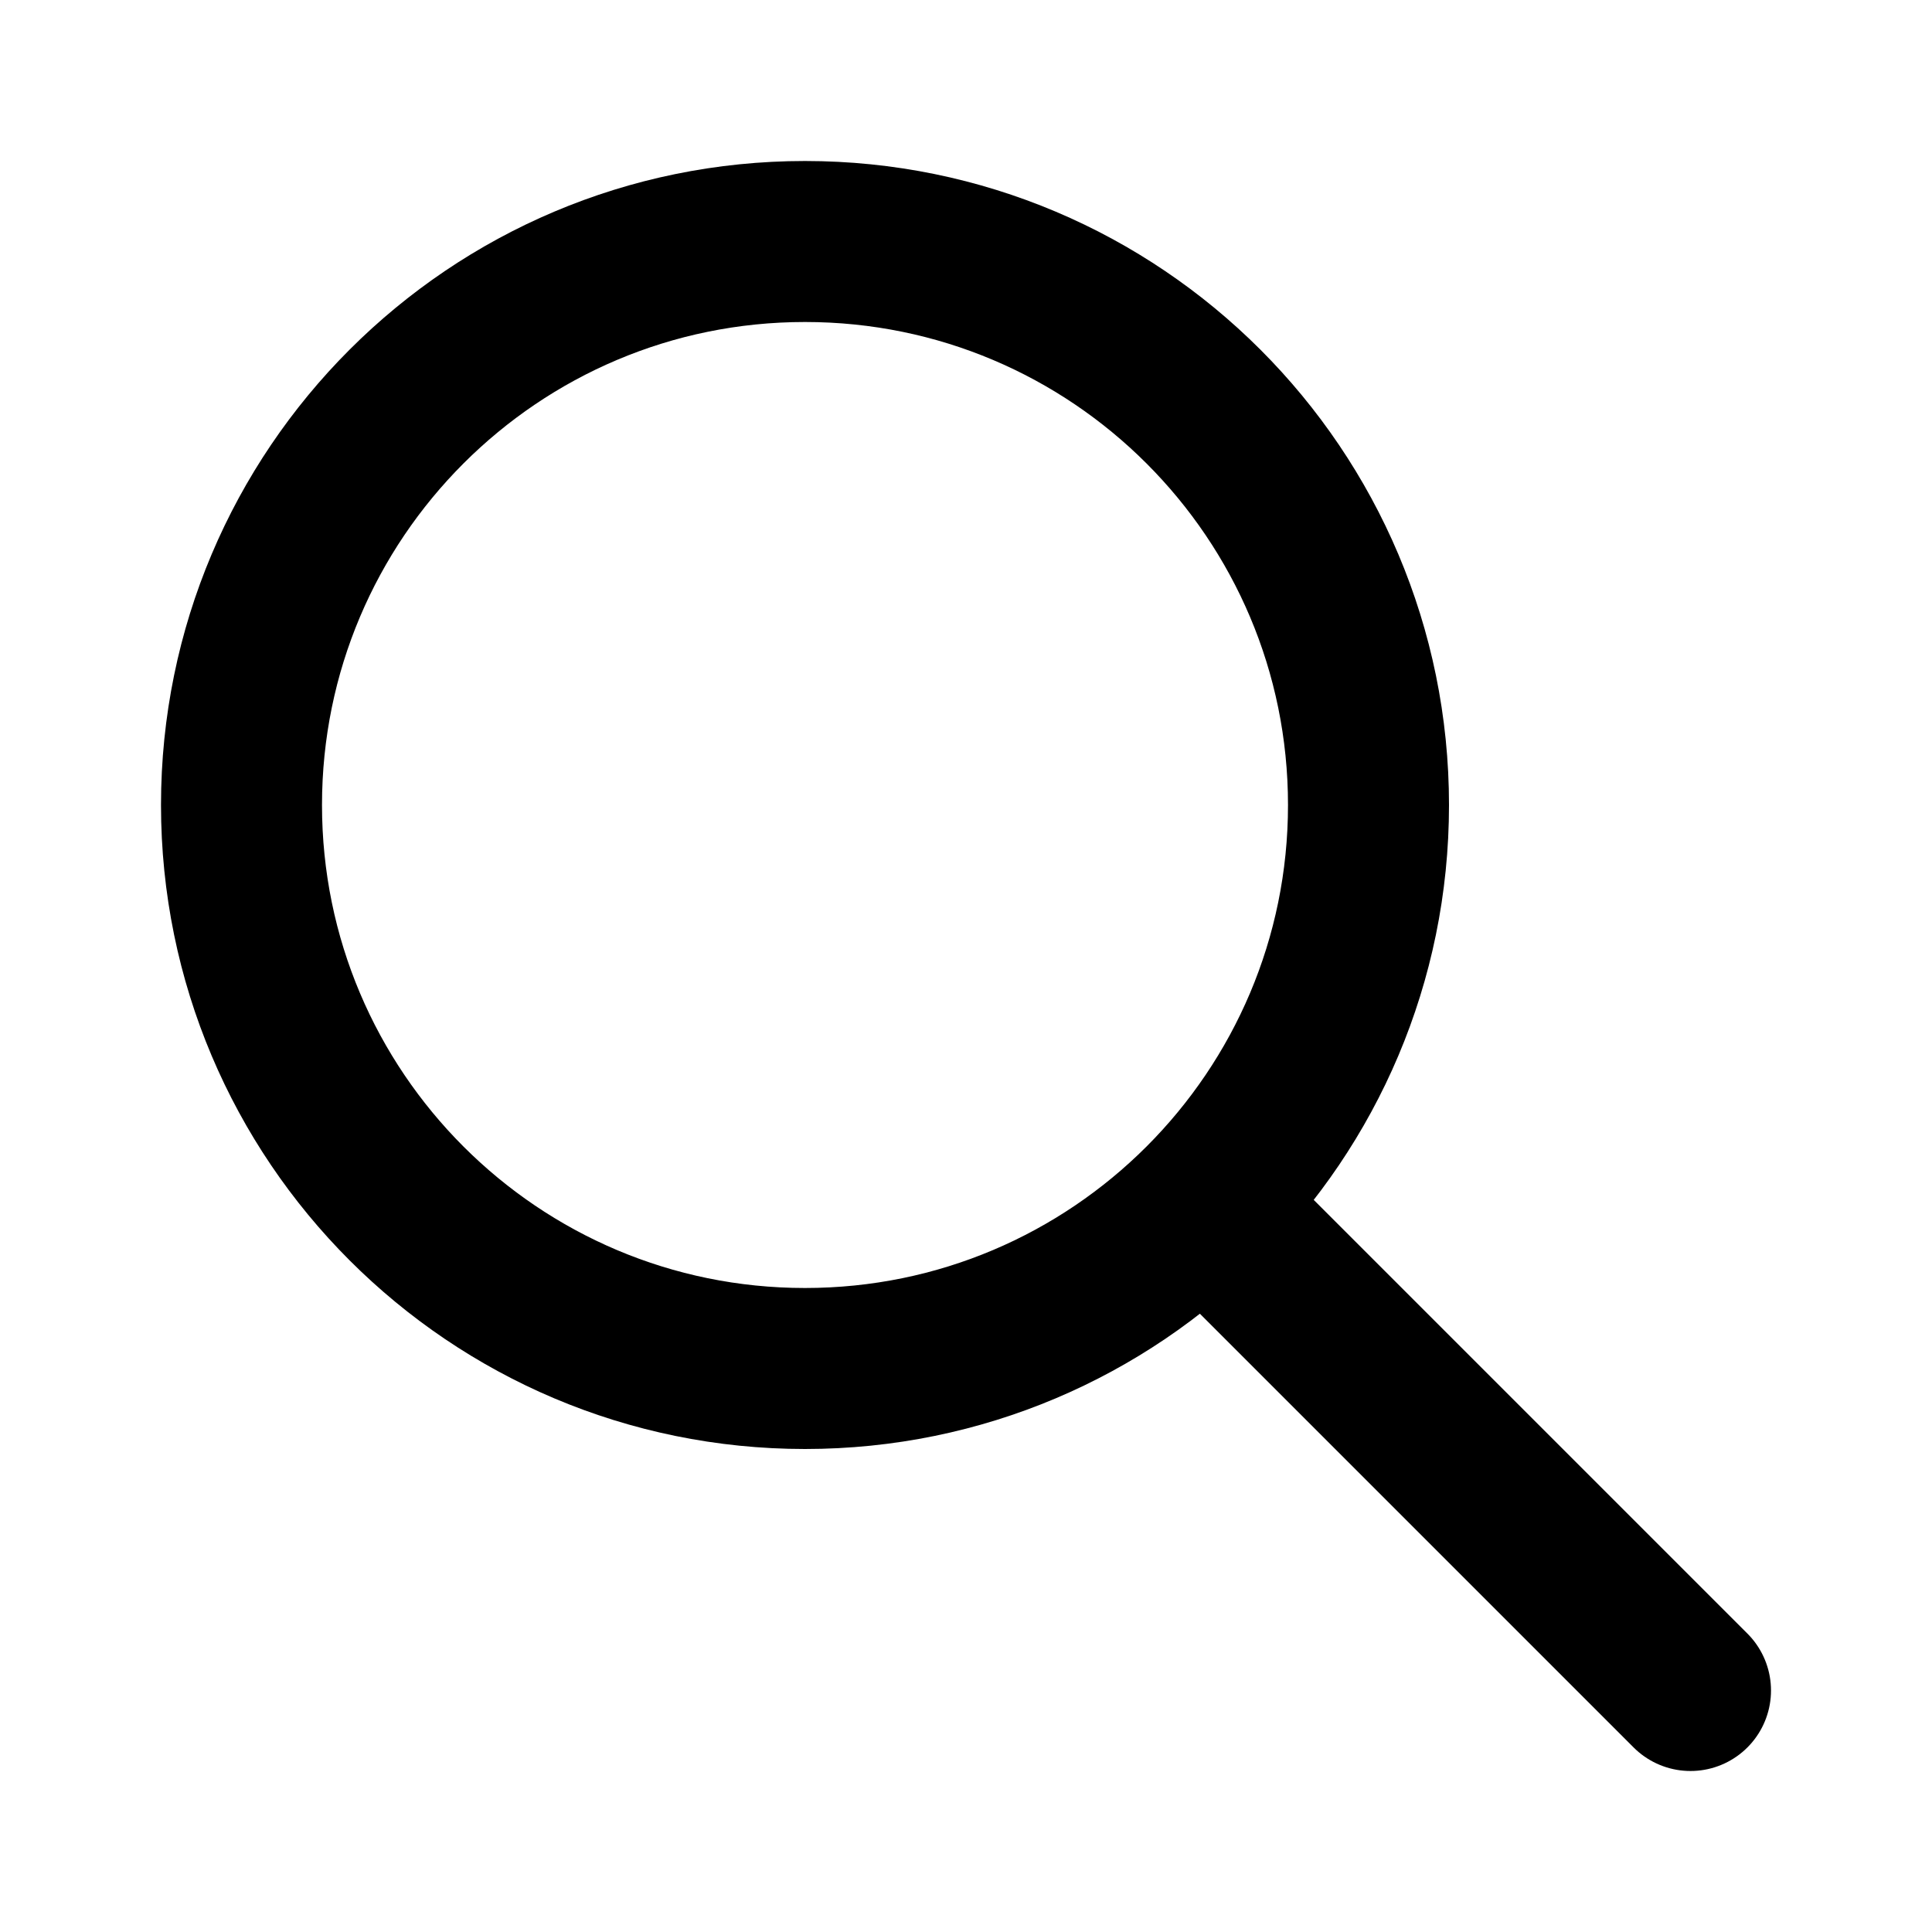
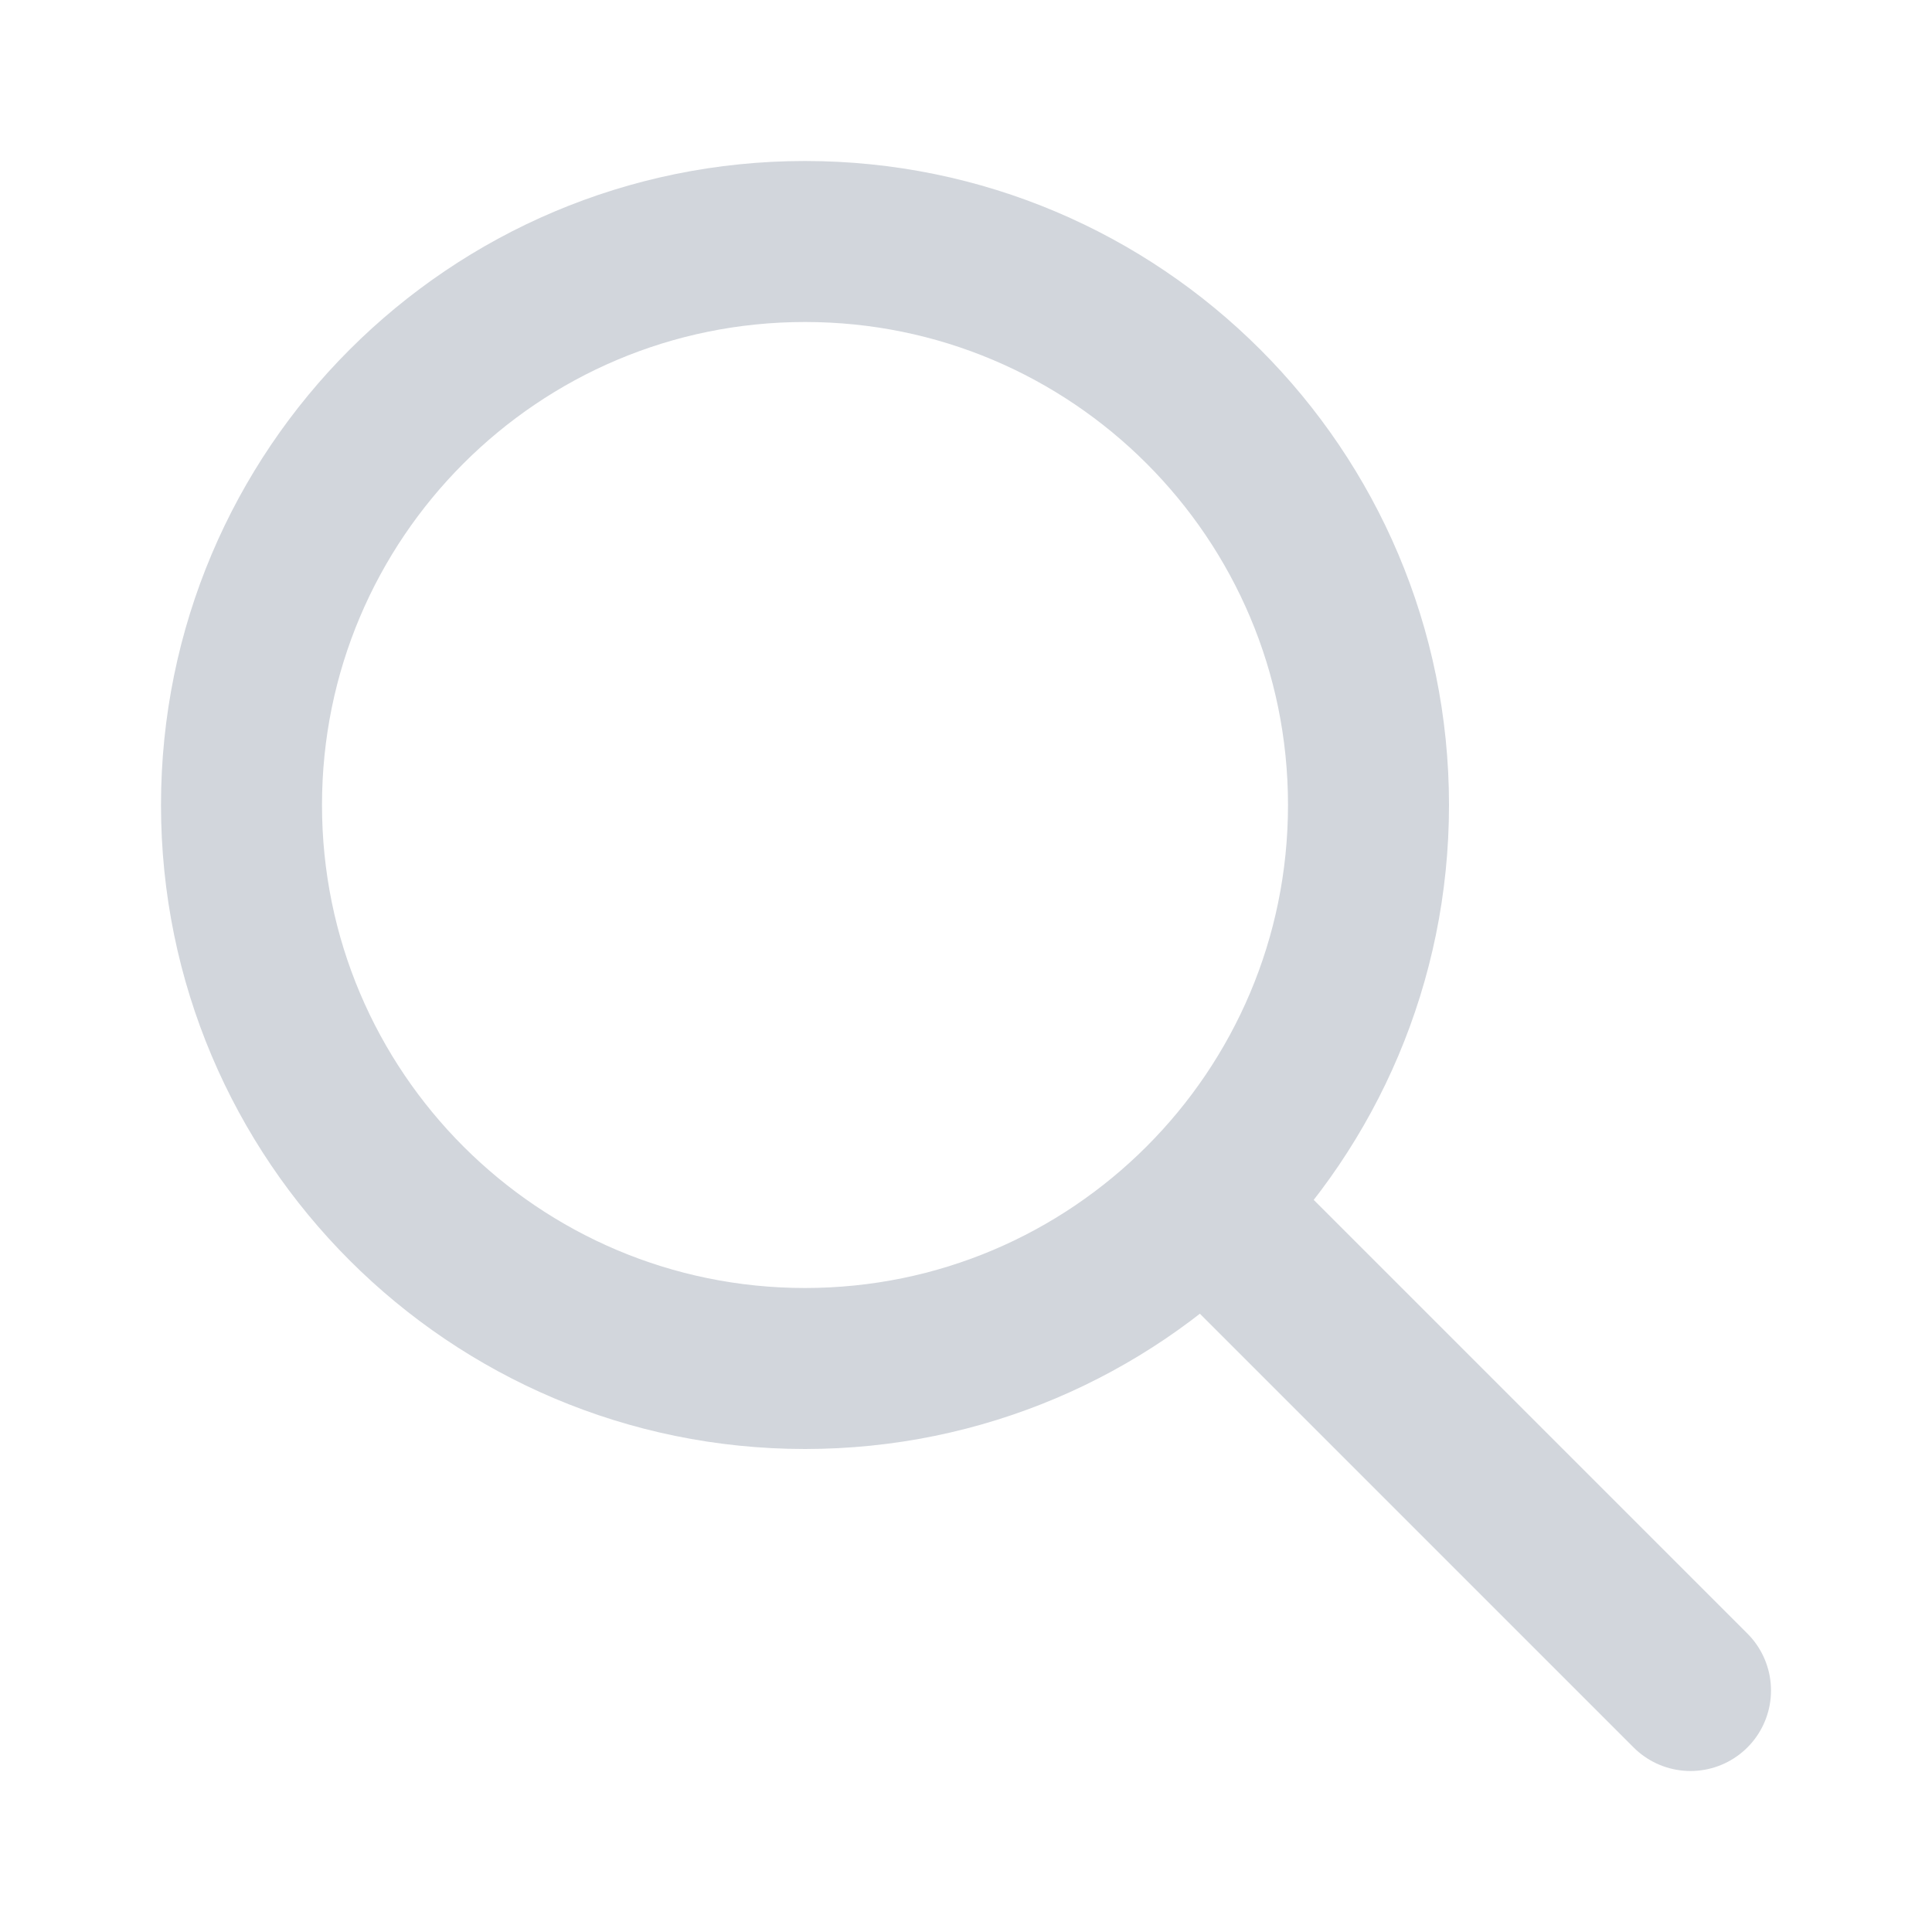
- <svg xmlns="http://www.w3.org/2000/svg" class="w-6 h-6" fill="none" stroke="currentColor" viewBox="0 0 24 24">
+ <svg xmlns="http://www.w3.org/2000/svg" class="w-6 h-6" fill="none" stroke="#d2d6dc" viewBox="0 0 24 24">
  <path stroke-linecap="round" stroke-linejoin="round" stroke-width="2" d="M21 21l-6-6m2-5a7 7 0 11-14 0 7 7 0 0114 0z" />
</svg>
